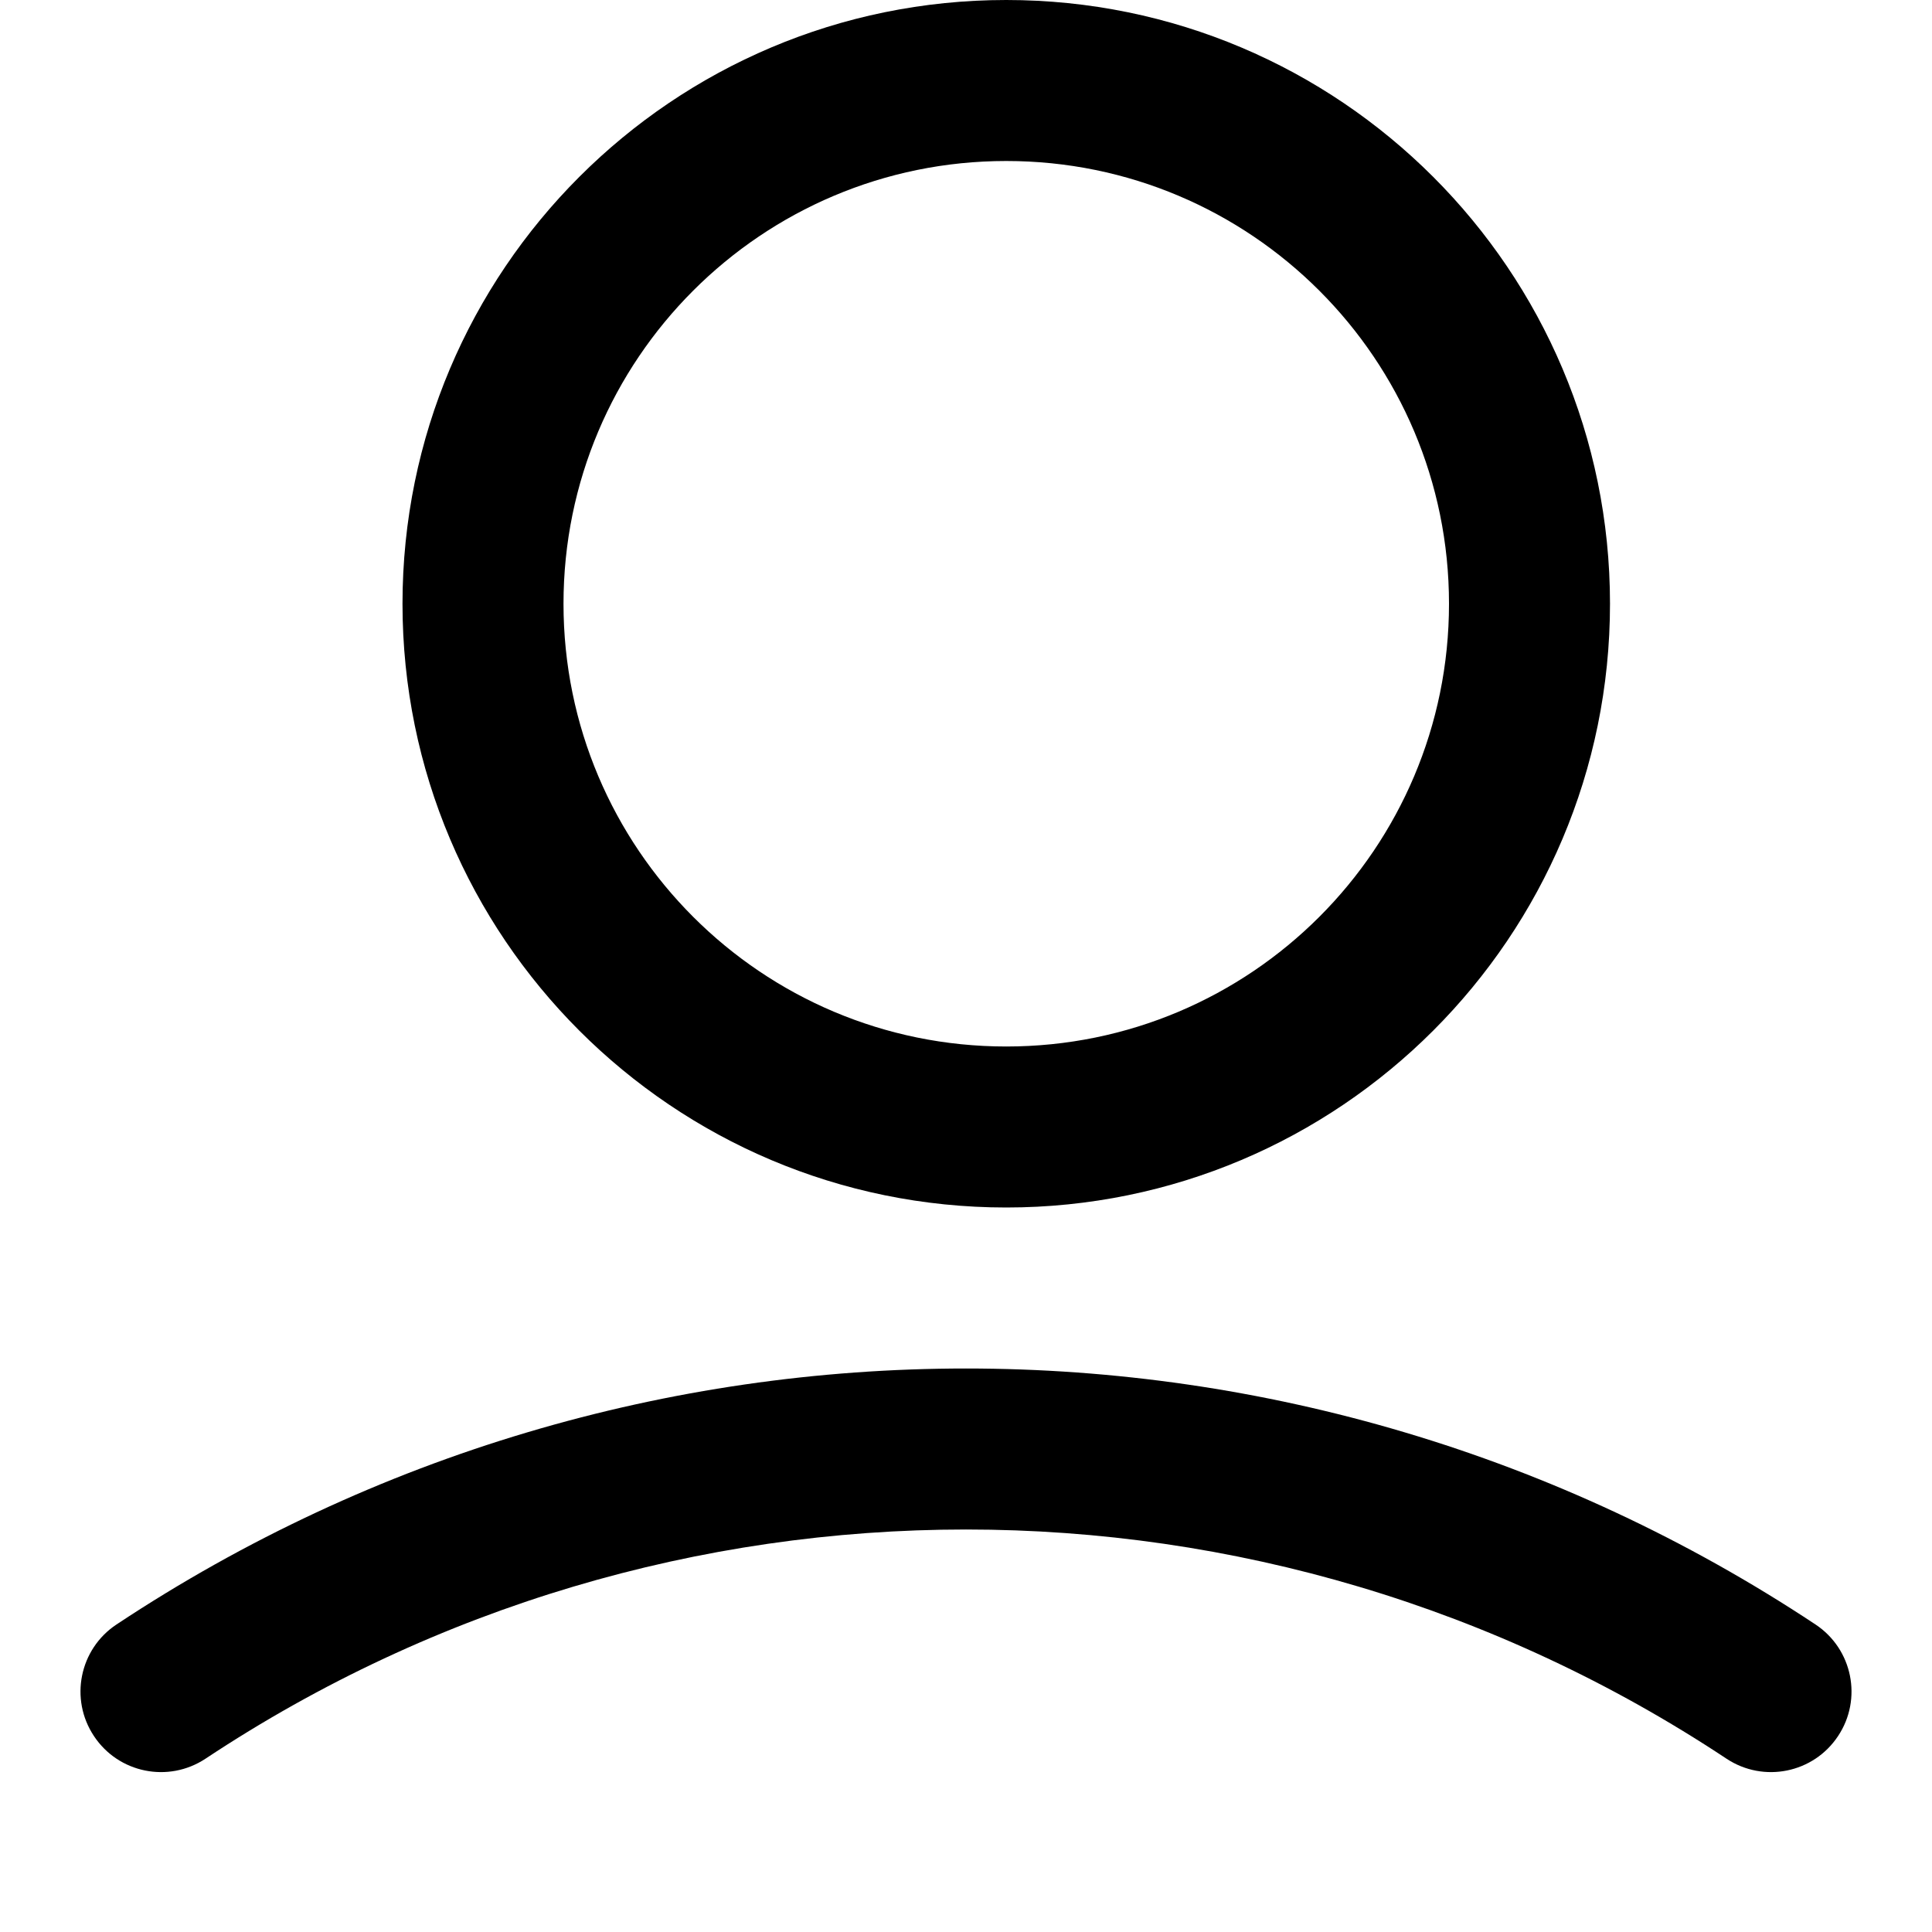
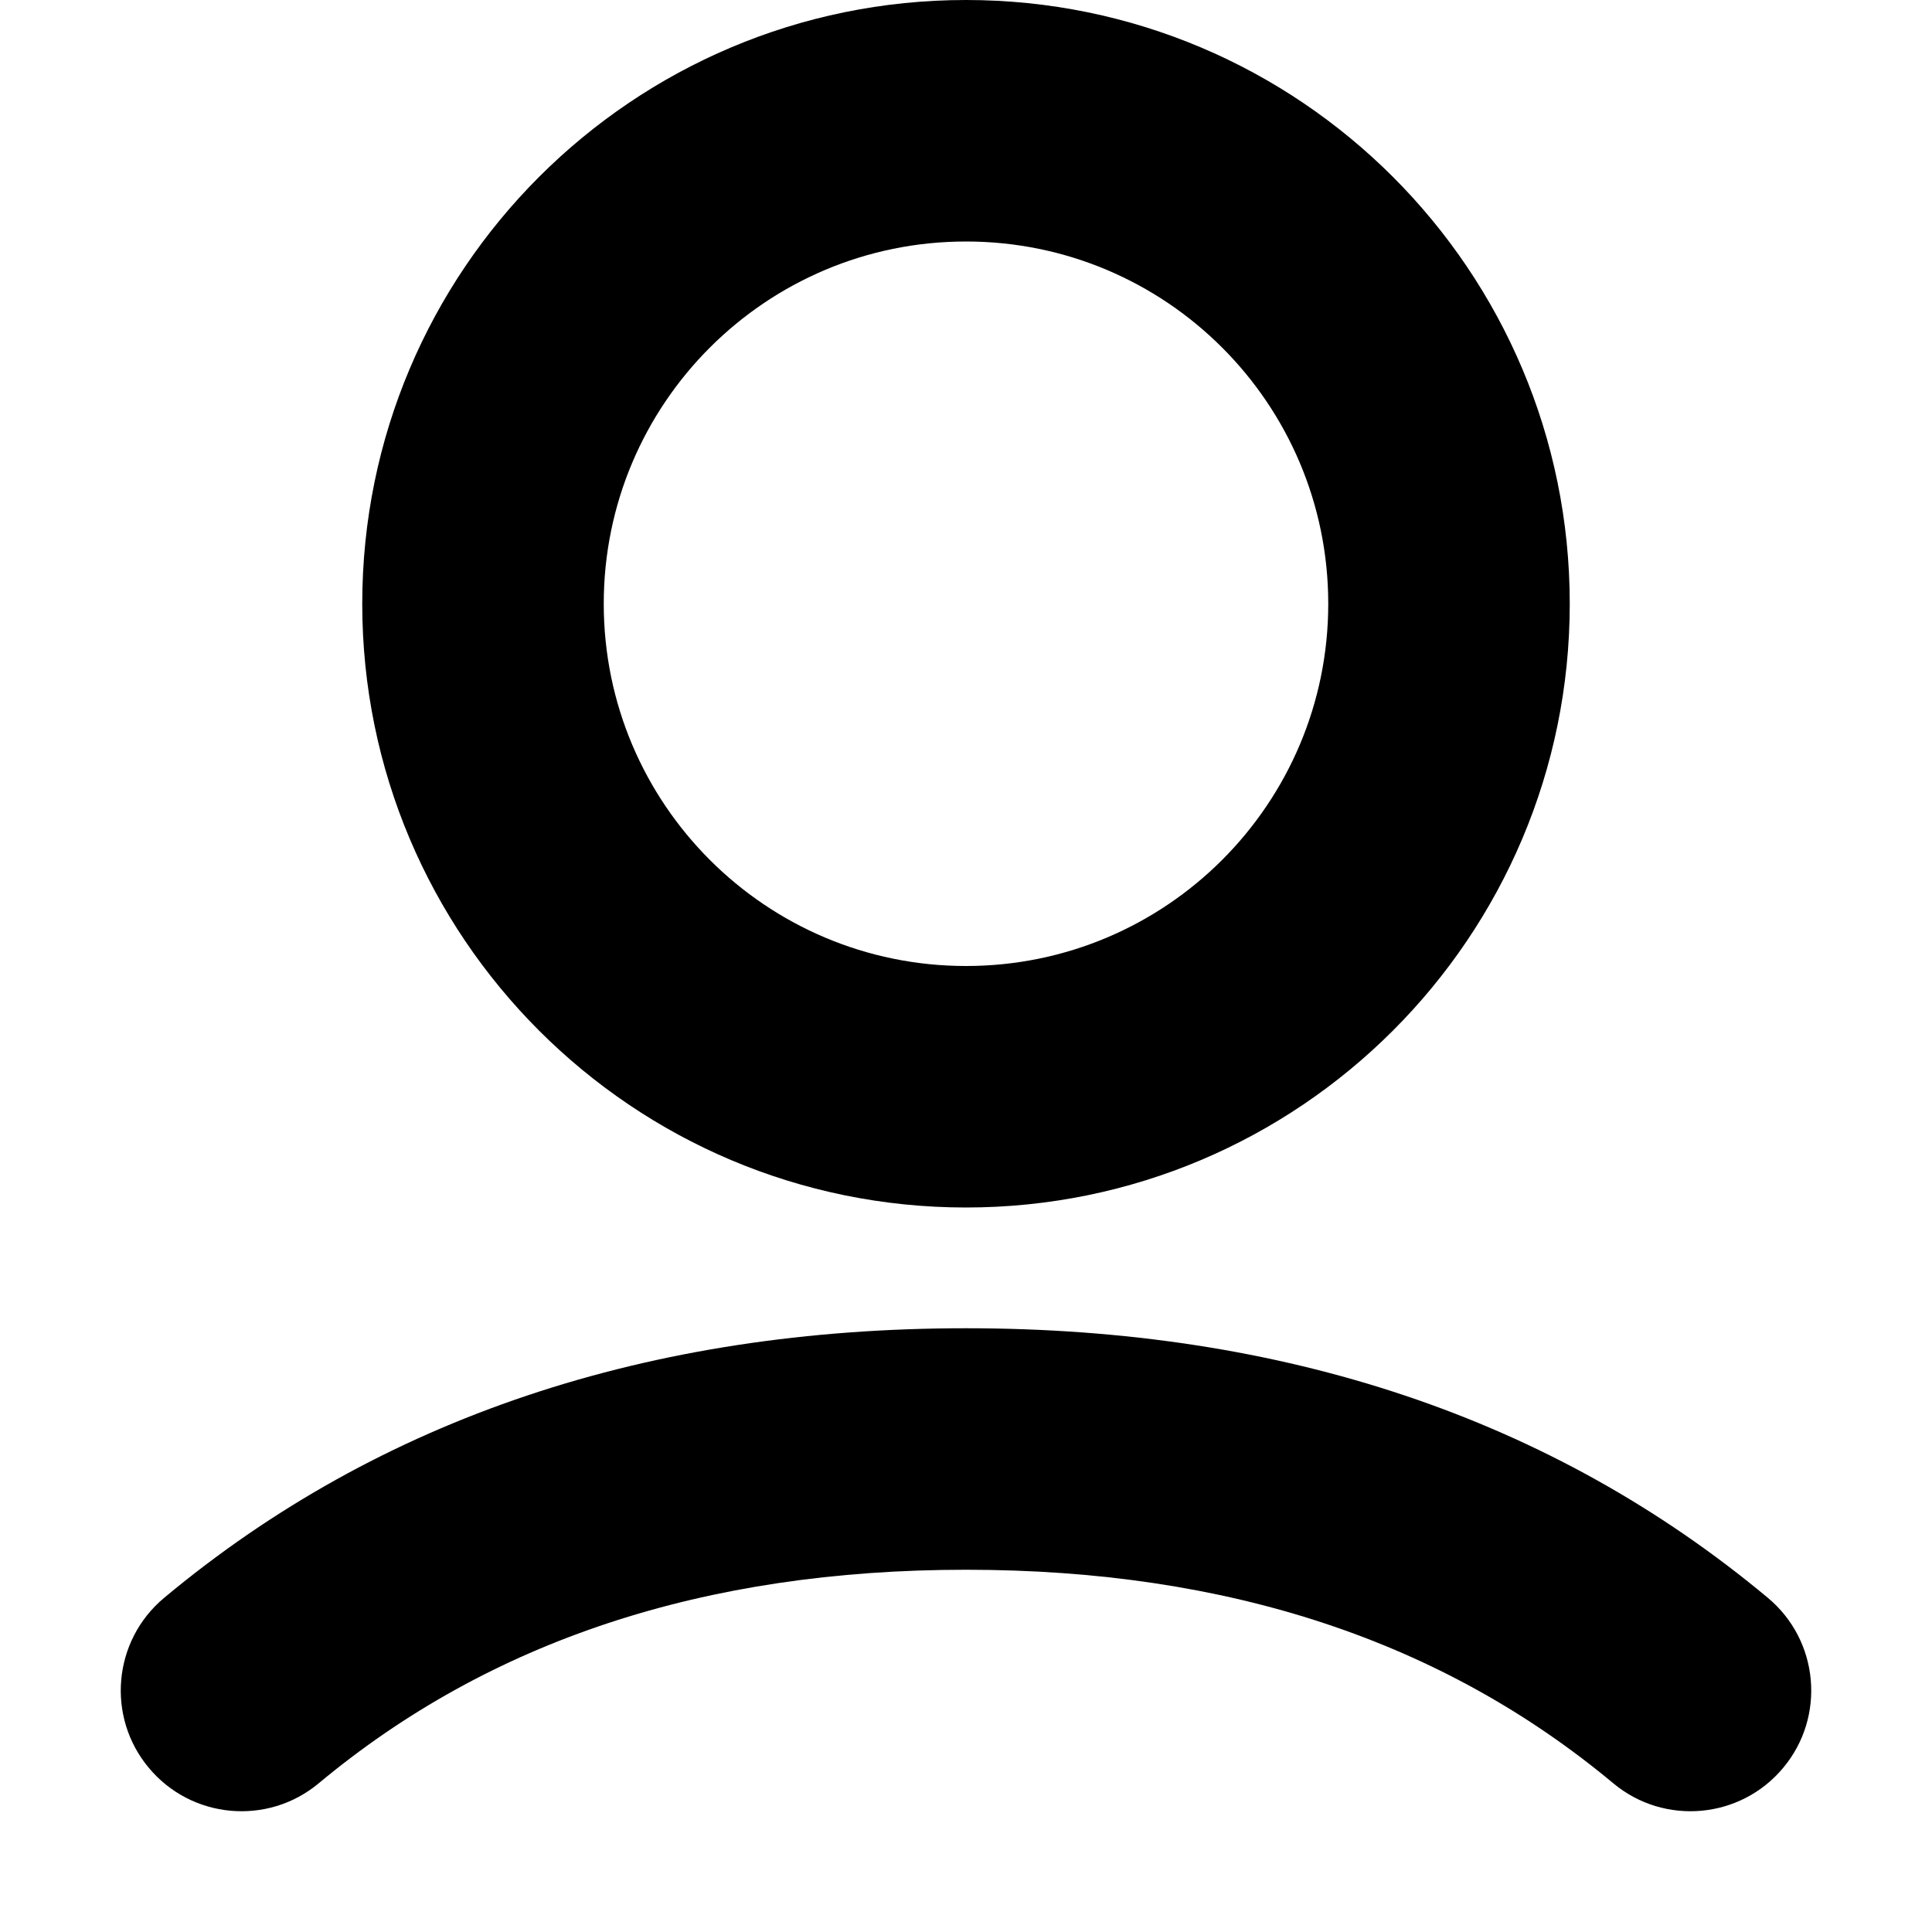
- <svg xmlns="http://www.w3.org/2000/svg" width="24" height="24" viewBox="0 0 24 24">
-   <path d="M12.5,13 C15.538,13 18,10.538 18,7.5 C18,4.462 15.538,2 12.5,2 C9.462,2 7,4.462 7,7.5 C7,10.538 9.462,13 12.5,13 Z M12.5,15 C8.358,15 5,11.642 5,7.5 C5,3.358 8.358,0 12.5,0 C16.642,0 20,3.358 20,7.5 C20,11.642 16.642,15 12.5,15 Z M2.553,21.847 C2.092,22.152 1.472,22.027 1.167,21.566 C0.861,21.106 0.987,20.485 1.447,20.18 C7.844,15.94 16.156,15.94 22.553,20.18 C23.013,20.485 23.139,21.106 22.833,21.566 C22.528,22.027 21.908,22.152 21.447,21.847 C15.721,18.051 8.279,18.051 2.553,21.847 Z" />
+ <svg xmlns="http://www.w3.org/2000/svg" width="16" height="16" viewBox="0 0 16 16">
+   <path fill="#000000" d="M7,10 C4.239,10 2,7.761 2,5 C2,2.239 4.239,0 7,0 C9.761,0 12,2.239 12,5 C12,7.761 9.761,10 7,10 Z M7,8 C8.657,8 10,6.657 10,5 C10,3.343 8.657,2 7,2 C5.343,2 4,3.343 4,5 C4,6.657 5.343,8 7,8 Z M1.64,14.768 C1.216,15.122 0.585,15.064 0.232,14.64 C-0.122,14.216 -0.064,13.585 0.36,13.232 C2.147,11.742 4.374,11 7,11 C9.626,11 11.853,11.742 13.64,13.232 C14.064,13.585 14.122,14.216 13.768,14.64 C13.415,15.064 12.784,15.122 12.36,14.768 C10.947,13.591 9.174,13 7,13 C4.826,13 3.053,13.591 1.64,14.768 Z" transform="translate(1)" />
</svg>
